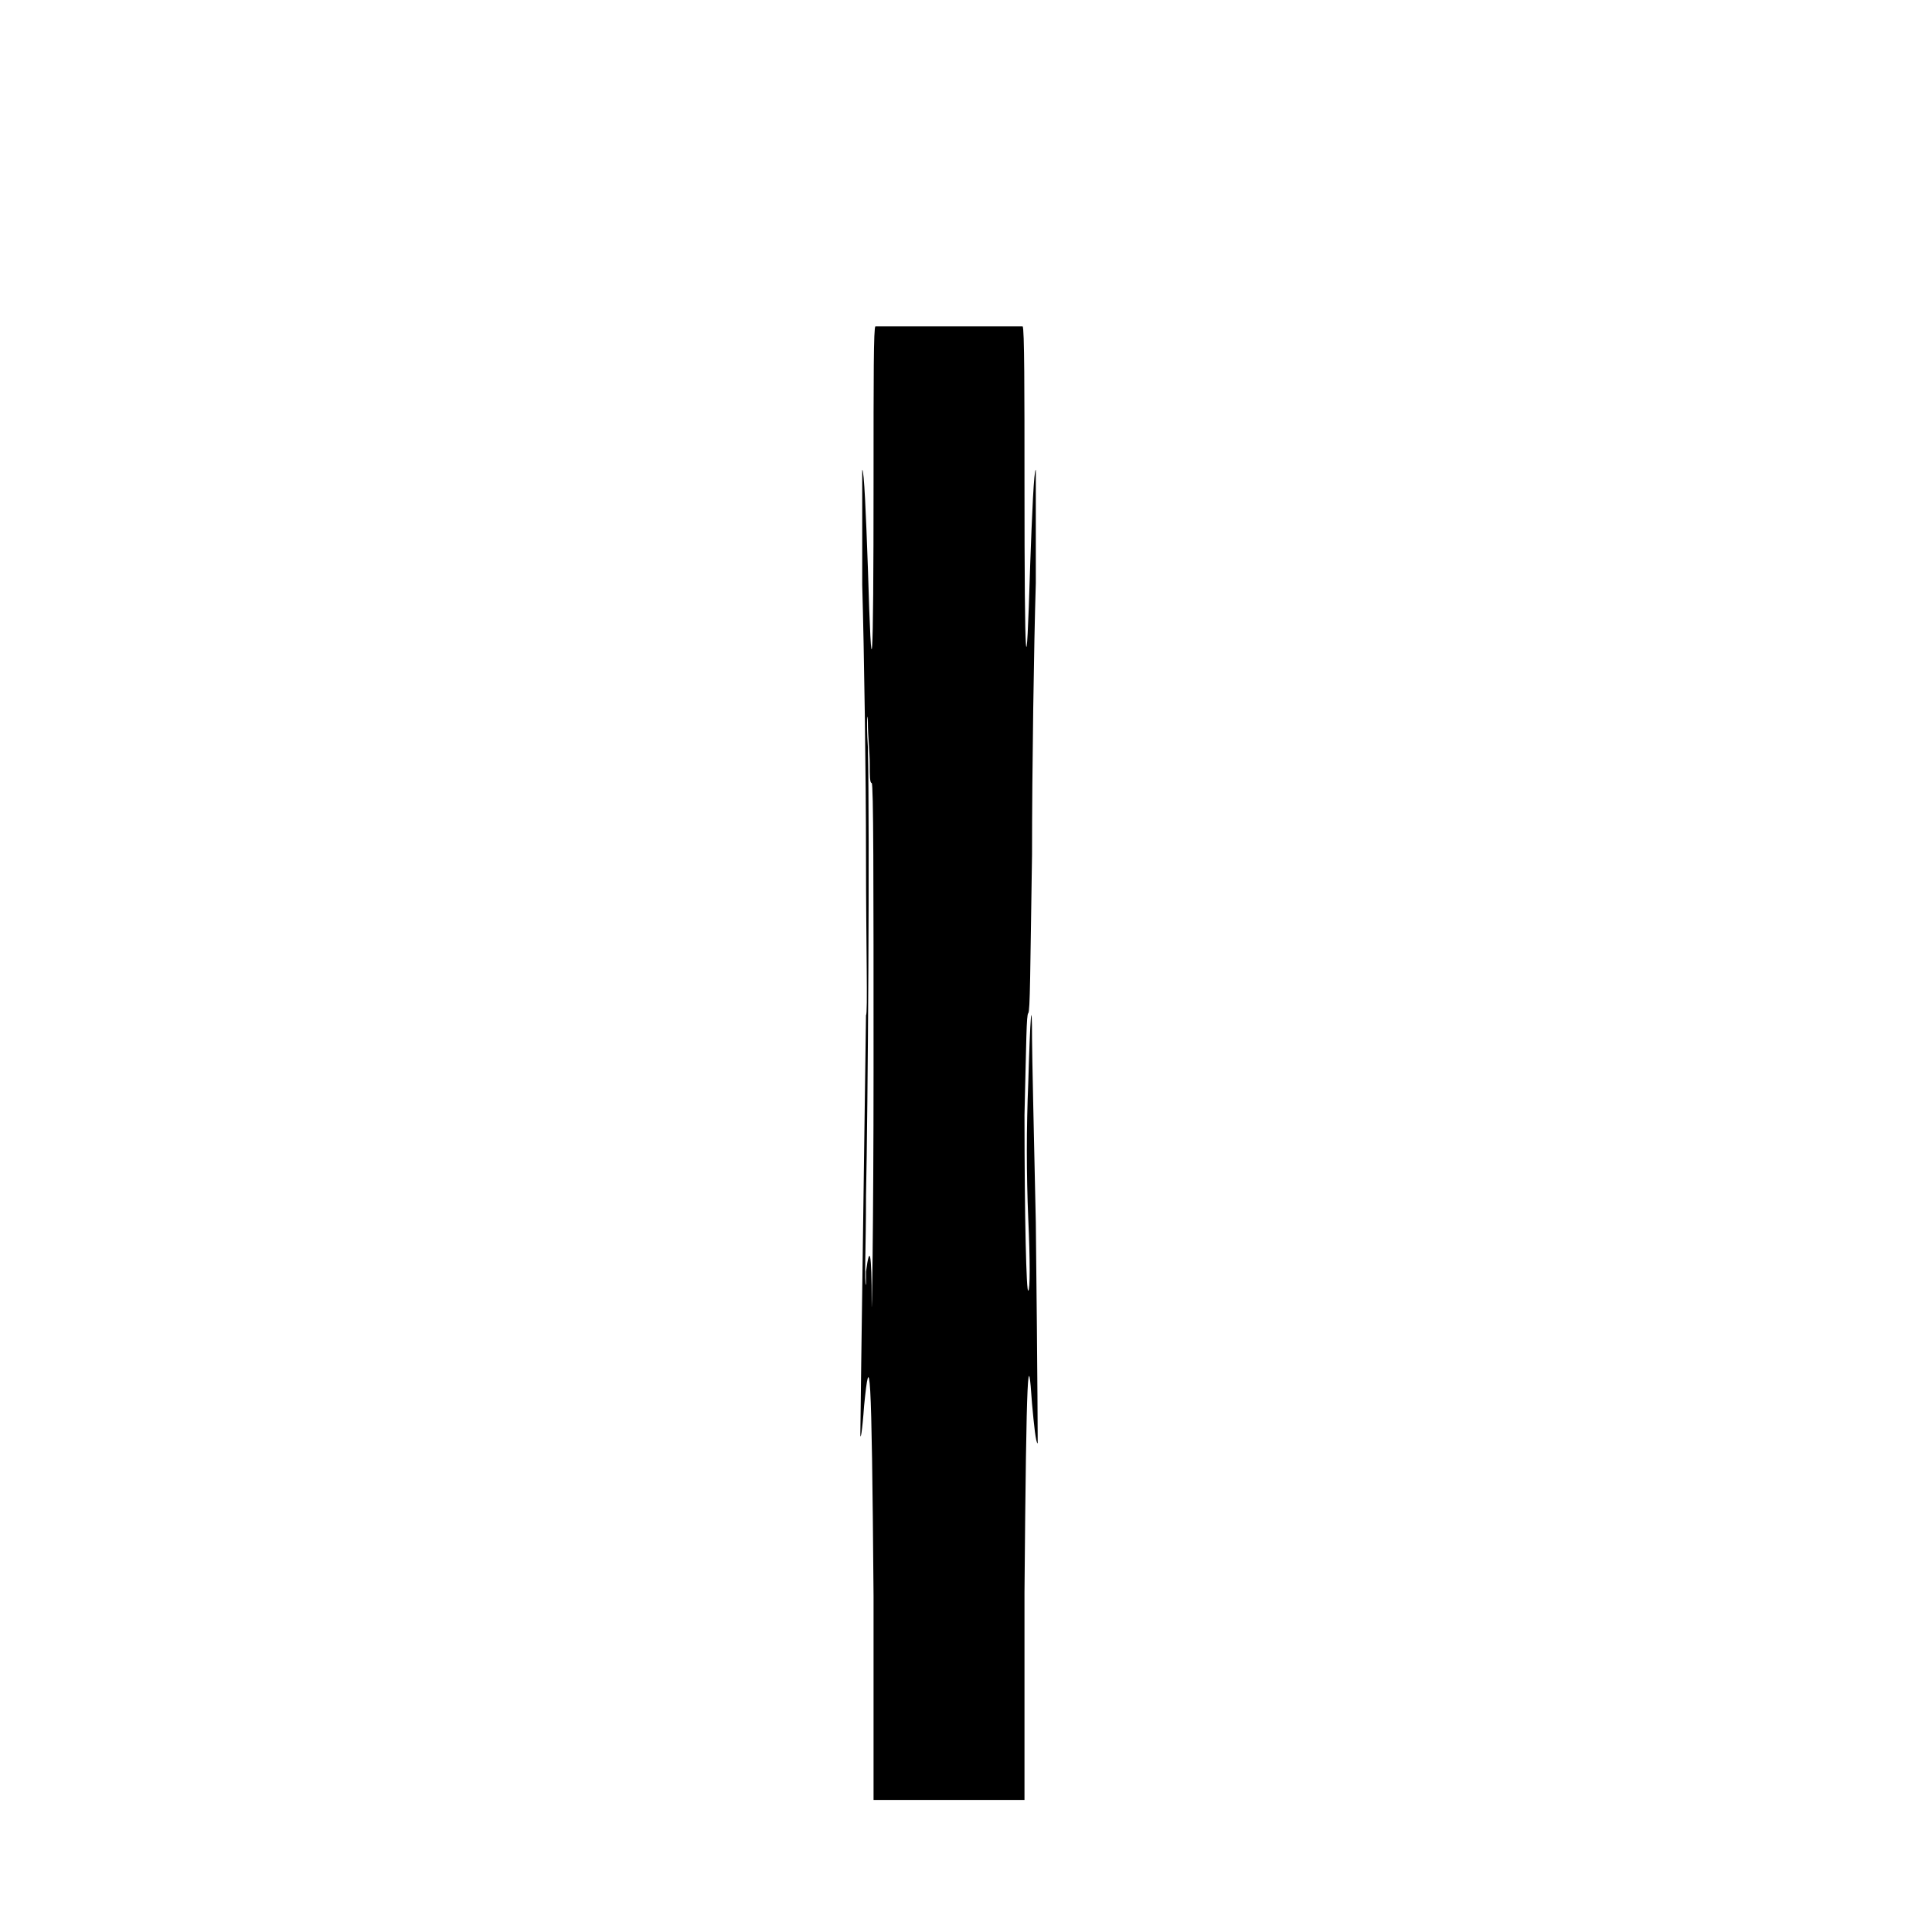
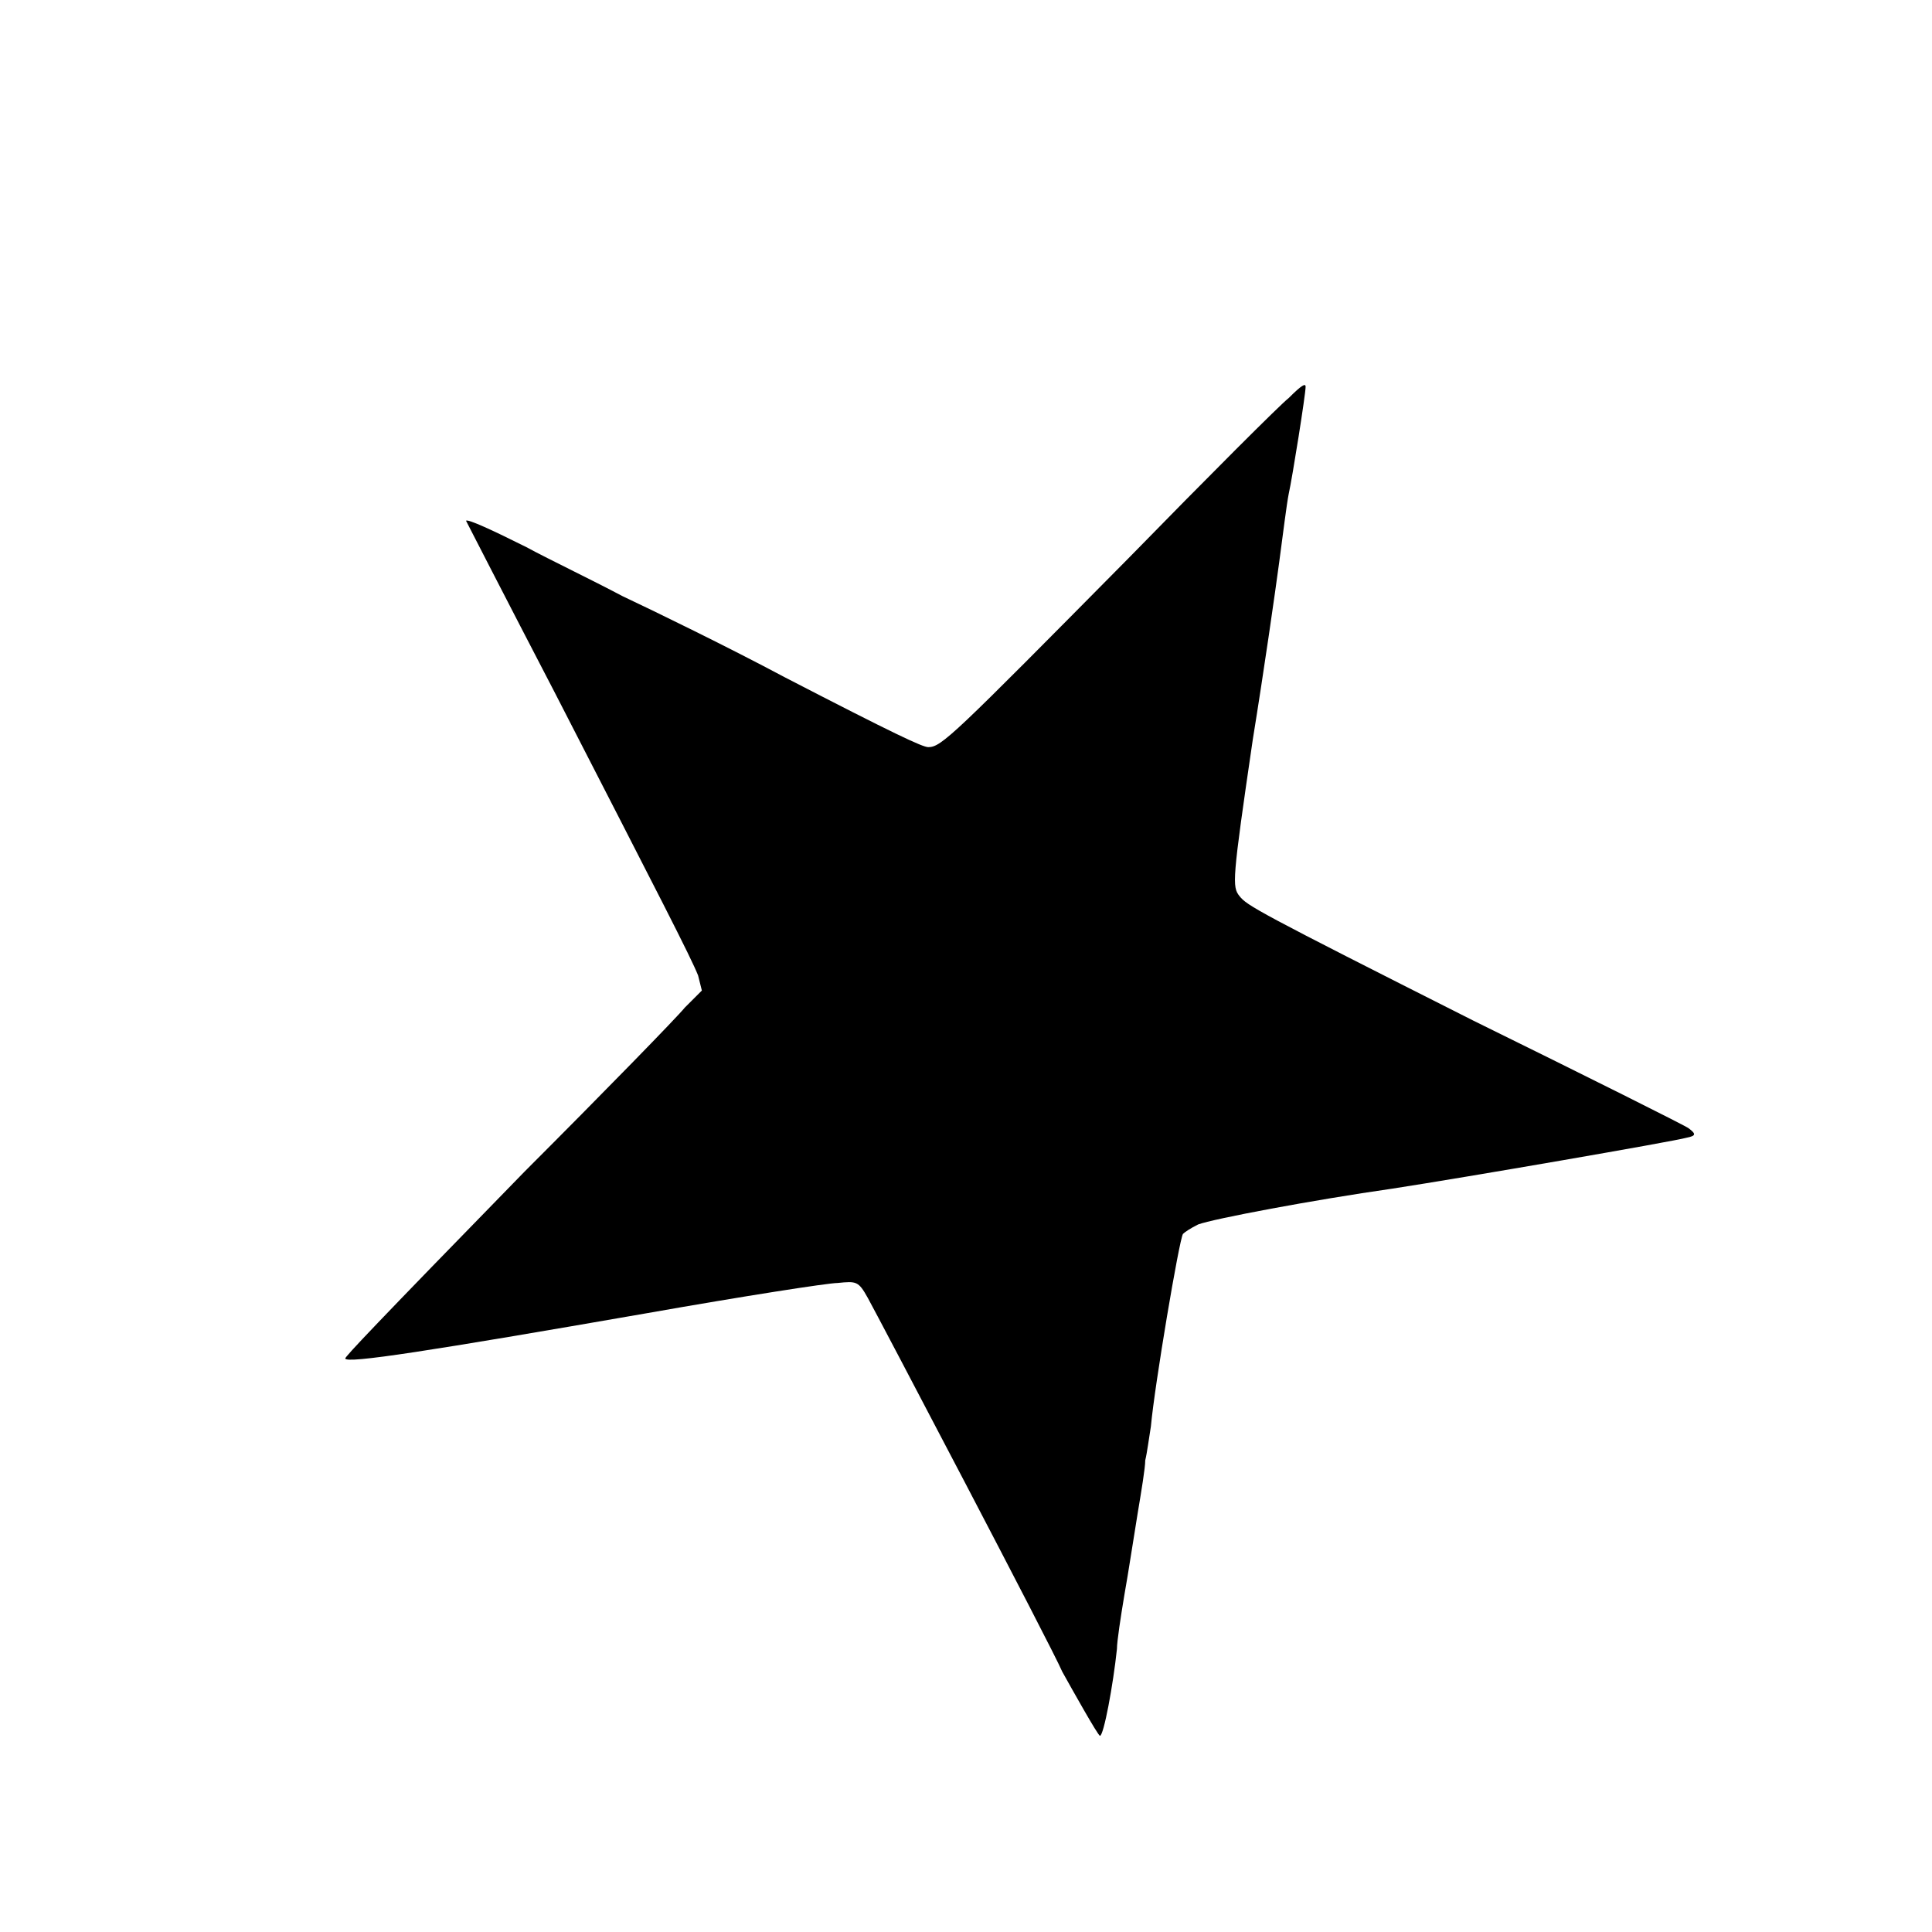
<svg xmlns="http://www.w3.org/2000/svg" version="1.0" width="512" height="512" viewBox="0 0 512 512" preserveAspectRatio="xMidYMid meet">
  <g transform="translate(0,512) scale(0.5,-0.5)" fill="#000000" fill-rule="evenodd" stroke="none">
-     <path d="M464 851 c-1 0 -1 -28 -1 -81 0 -105 -1 -115 -3 -47 -1 28 -2 52 -3 52 0 0 0 -27 0 -61 1 -35 2 -100 2 -145 0 -45 1 -83 0 -83 0 -2 -3 -215 -3 -222 0 -4 1 1 2 15 3 30 4 24 5 -101 l0 -108 40 0 40 0 0 110 c1 122 2 130 4 100 1 -11 2 -21 3 -21 0 -1 0 29 -1 117 -1 46 -2 90 -2 97 0 25 -1 12 -2 -23 -1 -24 -1 -48 0 -72 1 -22 1 -38 0 -38 -1 -2 -2 39 -2 93 1 40 1 53 2 54 1 1 1 21 2 84 0 46 1 111 2 144 0 33 0 60 0 60 -1 0 -2 -23 -3 -51 -2 -67 -3 -58 -3 45 0 45 0 82 -1 82 -17 0 -77 0 -78 0z m-3 -232 c0 -6 0 -10 1 -10 1 0 1 -51 1 -152 0 -83 -1 -139 -1 -123 0 26 -1 31 -3 16 0 -4 0 -7 0 -7 -1 0 0 21 0 47 1 46 2 192 1 238 -1 15 0 20 0 13 0 -7 1 -16 1 -22z" />
+     <path d="M683 813 c-4 -3 -43 -42 -85 -85 -93 -94 -99 -100 -106 -100 -3 0 -18 7 -76 37 -30 16 -69 35 -86 43 -17 9 -40 20 -51 26 -18 9 -31 15 -32 14 0 0 21 -41 47 -91 56 -109 72 -140 76 -150 l2 -8 -9 -9 c-4 -5 -43 -45 -85 -87 -80 -82 -95 -98 -95 -99 0 -3 45 4 160 24 51 9 96 16 101 16 10 1 11 1 16 -8 5 -9 98 -186 103 -198 5 -9 19 -34 20 -34 2 0 7 27 9 46 0 4 2 17 4 29 2 11 5 31 7 43 2 12 4 24 4 28 1 4 2 12 3 18 2 22 15 99 17 102 1 1 4 3 8 5 8 3 61 13 103 19 39 6 149 25 156 27 5 1 5 2 1 5 -1 1 -53 27 -114 57 -115 58 -120 61 -124 66 -4 5 -4 8 7 83 6 37 12 79 14 94 2 15 4 31 5 36 2 9 9 53 9 57 0 2 -2 1 -9 -6z" />
  </g>
</svg>
